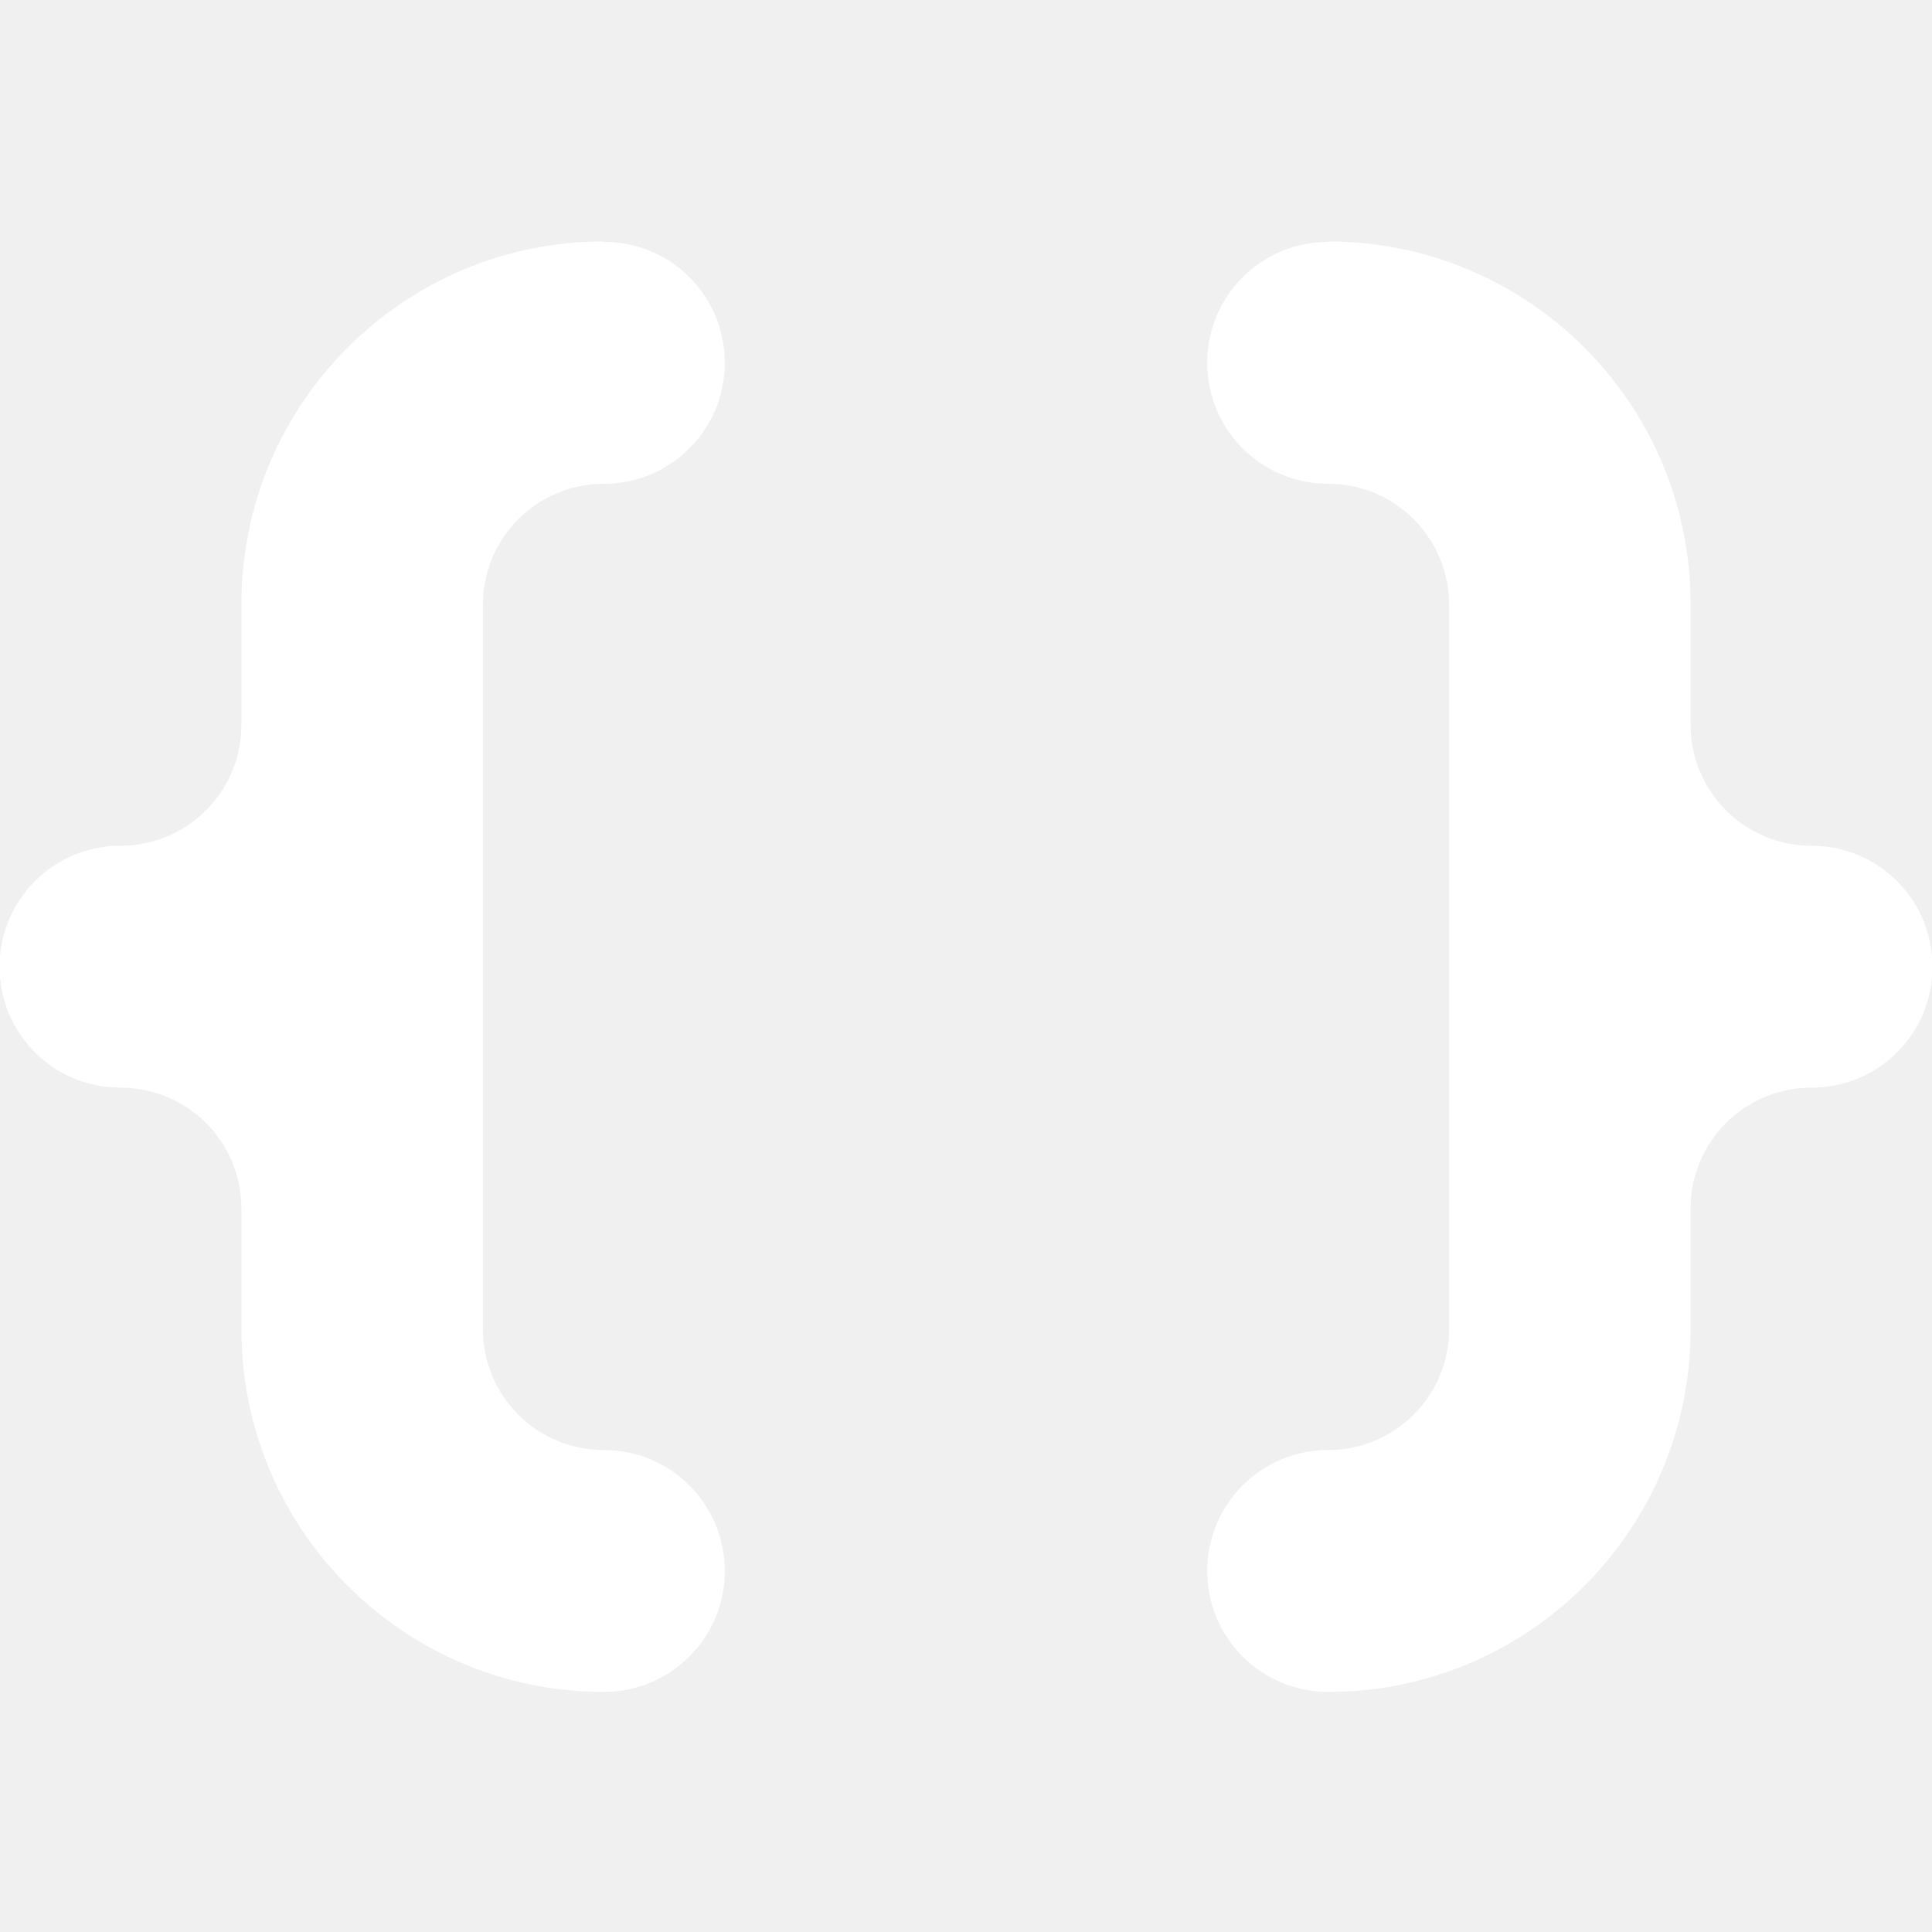
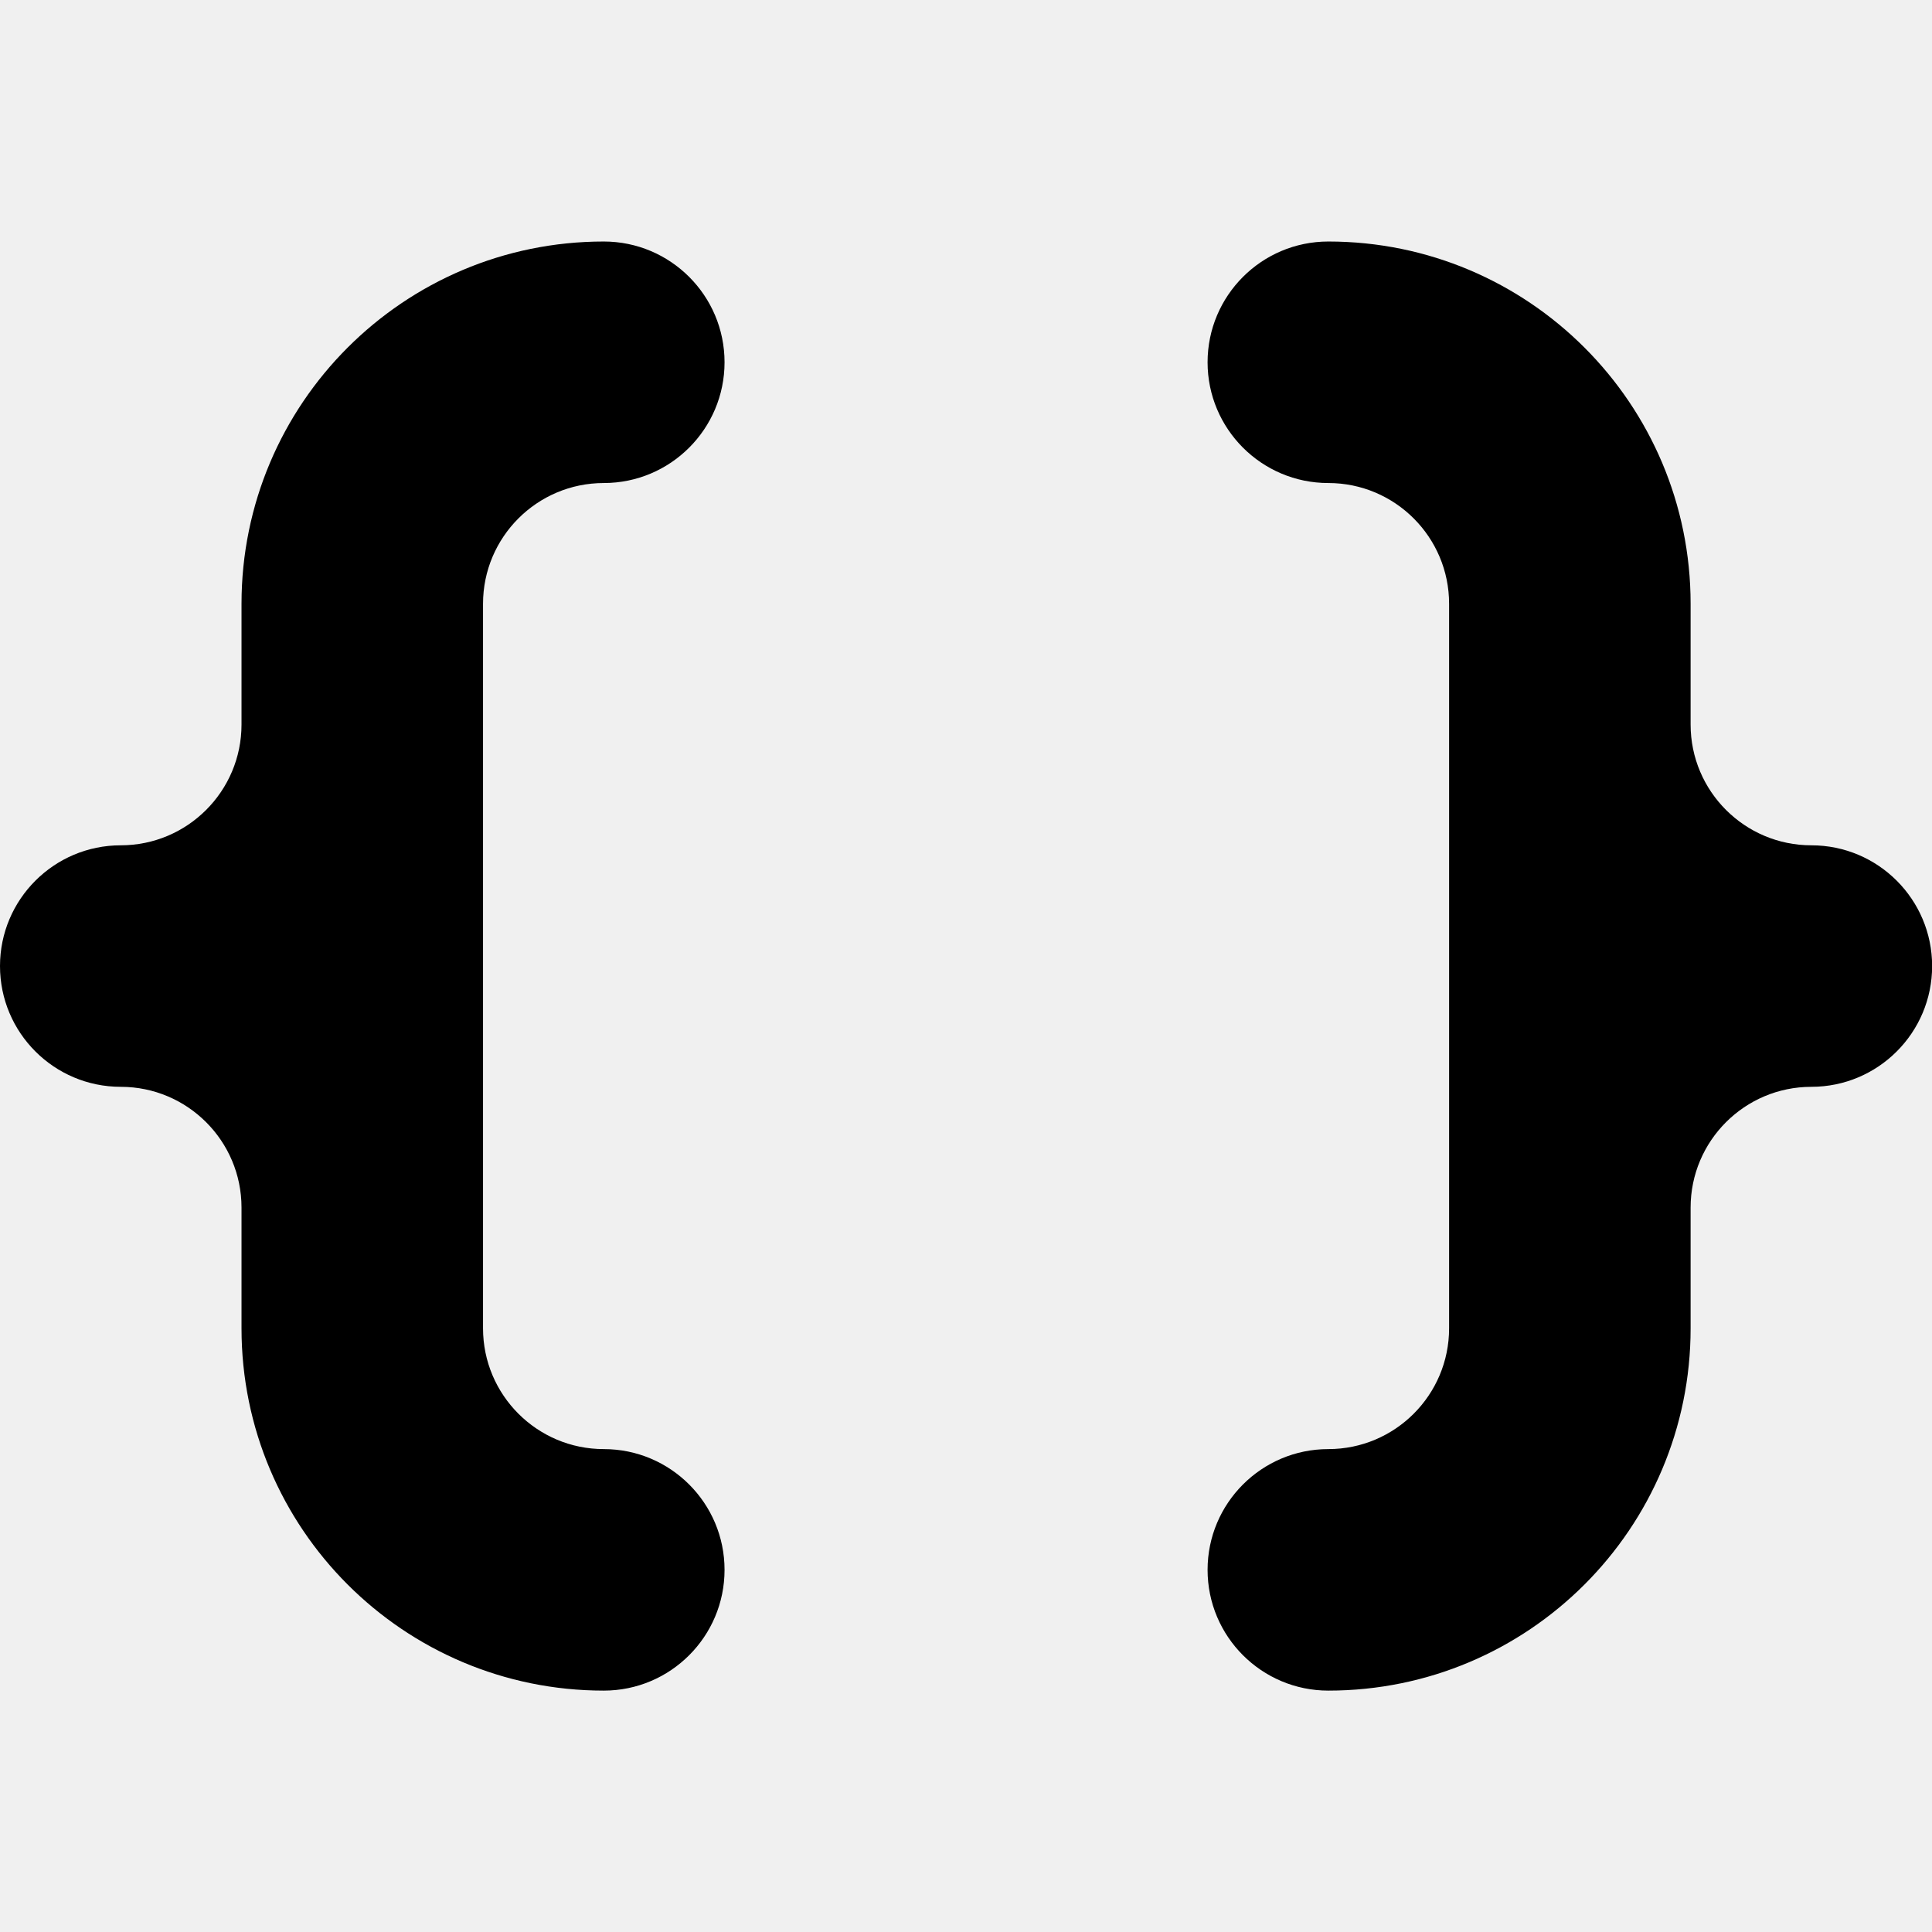
- <svg xmlns="http://www.w3.org/2000/svg" width="16" height="16" version="1.1" viewBox="0 0 4.233 4.233">
-   <path d="m2.91 0.529c0.438-1e-7 0.794 0.355 0.794 0.794v0.265c0 0.146 0.118 0.265 0.265 0.265 0.146 0 0.265 0.118 0.265 0.265s-0.118 0.265-0.265 0.265c-0.146 0-0.265 0.118-0.265 0.265v0.265c0 0.438-0.355 0.794-0.794 0.794-0.146 0-0.265-0.118-0.265-0.265 0-0.146 0.118-0.265 0.265-0.265 0.146 0 0.265-0.118 0.265-0.265v-1.587c0-0.146-0.118-0.265-0.265-0.265-0.146 0-0.265-0.118-0.265-0.265 0-0.146 0.118-0.265 0.265-0.265zm-1.587 0c-0.438-5e-8 -0.794 0.355-0.794 0.794v0.265c0 0.146-0.118 0.265-0.265 0.265-0.146 0-0.265 0.118-0.265 0.265s0.118 0.265 0.265 0.265c0.146 0 0.265 0.118 0.265 0.265v0.265c-3e-8 0.438 0.355 0.794 0.794 0.794 0.146 0 0.265-0.118 0.265-0.265 0-0.146-0.118-0.265-0.265-0.265-0.146 0-0.265-0.118-0.265-0.265v-1.587c0-0.146 0.118-0.265 0.265-0.265 0.146 0 0.265-0.118 0.265-0.265s-0.118-0.265-0.265-0.265z" fill="#fff" />
+ <svg xmlns="http://www.w3.org/2000/svg" width="16" height="16" viewBox="0 0 4.233 4.233">
+   <path transform="scale(.26458)" d="m5 2c-1.657 0-3 1.343-3 3v1c0 0.552-0.448 1-1 1-0.552 0-1 0.448-1 1s0.448 1 1 1c0.552 0 1 0.448 1 1v1c-1e-7 1.657 1.343 3 3 3 0.552 0 1-0.448 1-1s-0.448-1-1-1-1-0.448-1-1v-6c0-0.552 0.448-1 1-1 0.552 0 1-0.448 1-1 0-0.552-0.448-1-1-1zm6 0c-0.552 0-1 0.448-1 1 0 0.552 0.448 1 1 1s1 0.448 1 1v6c0 0.552-0.448 1-1 1s-1 0.448-1 1 0.448 1 1 1c1.657 0 3-1.343 3-3v-1c0-0.552 0.448-1 1-1s1-0.448 1-1-0.448-1-1-1-1-0.448-1-1v-1c0-1.657-1.343-3-3-3z" />
</svg>
